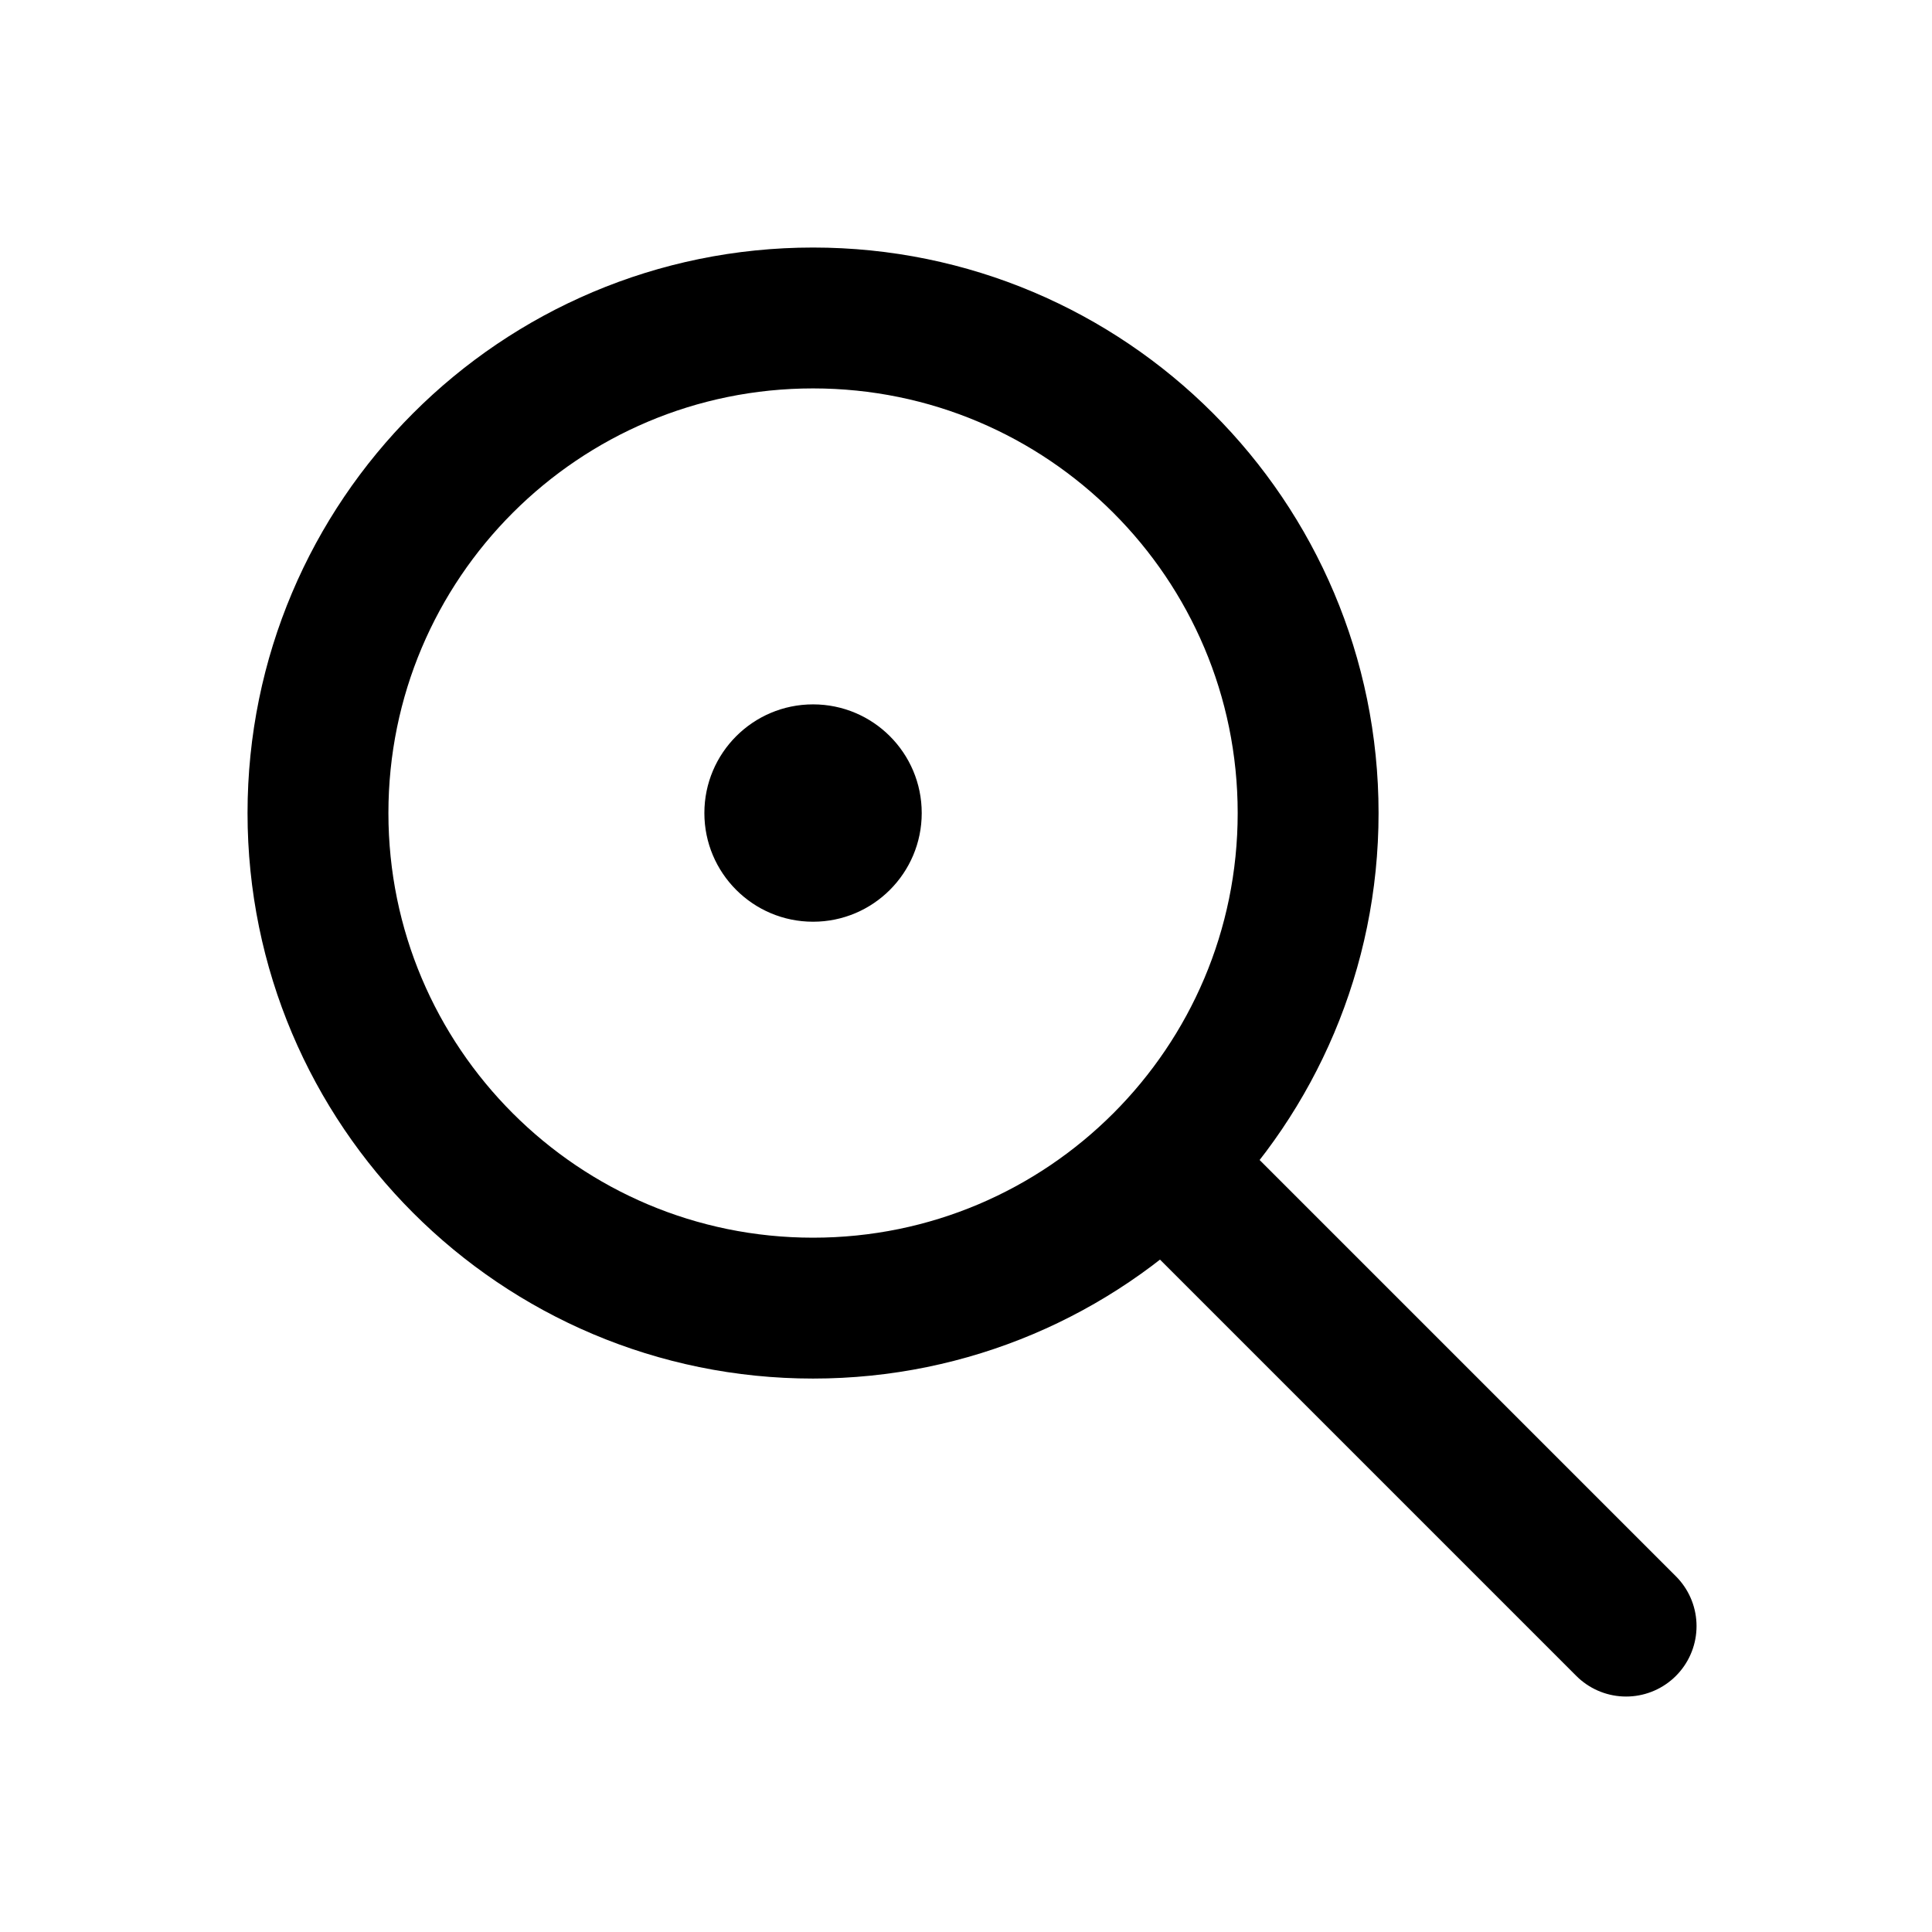
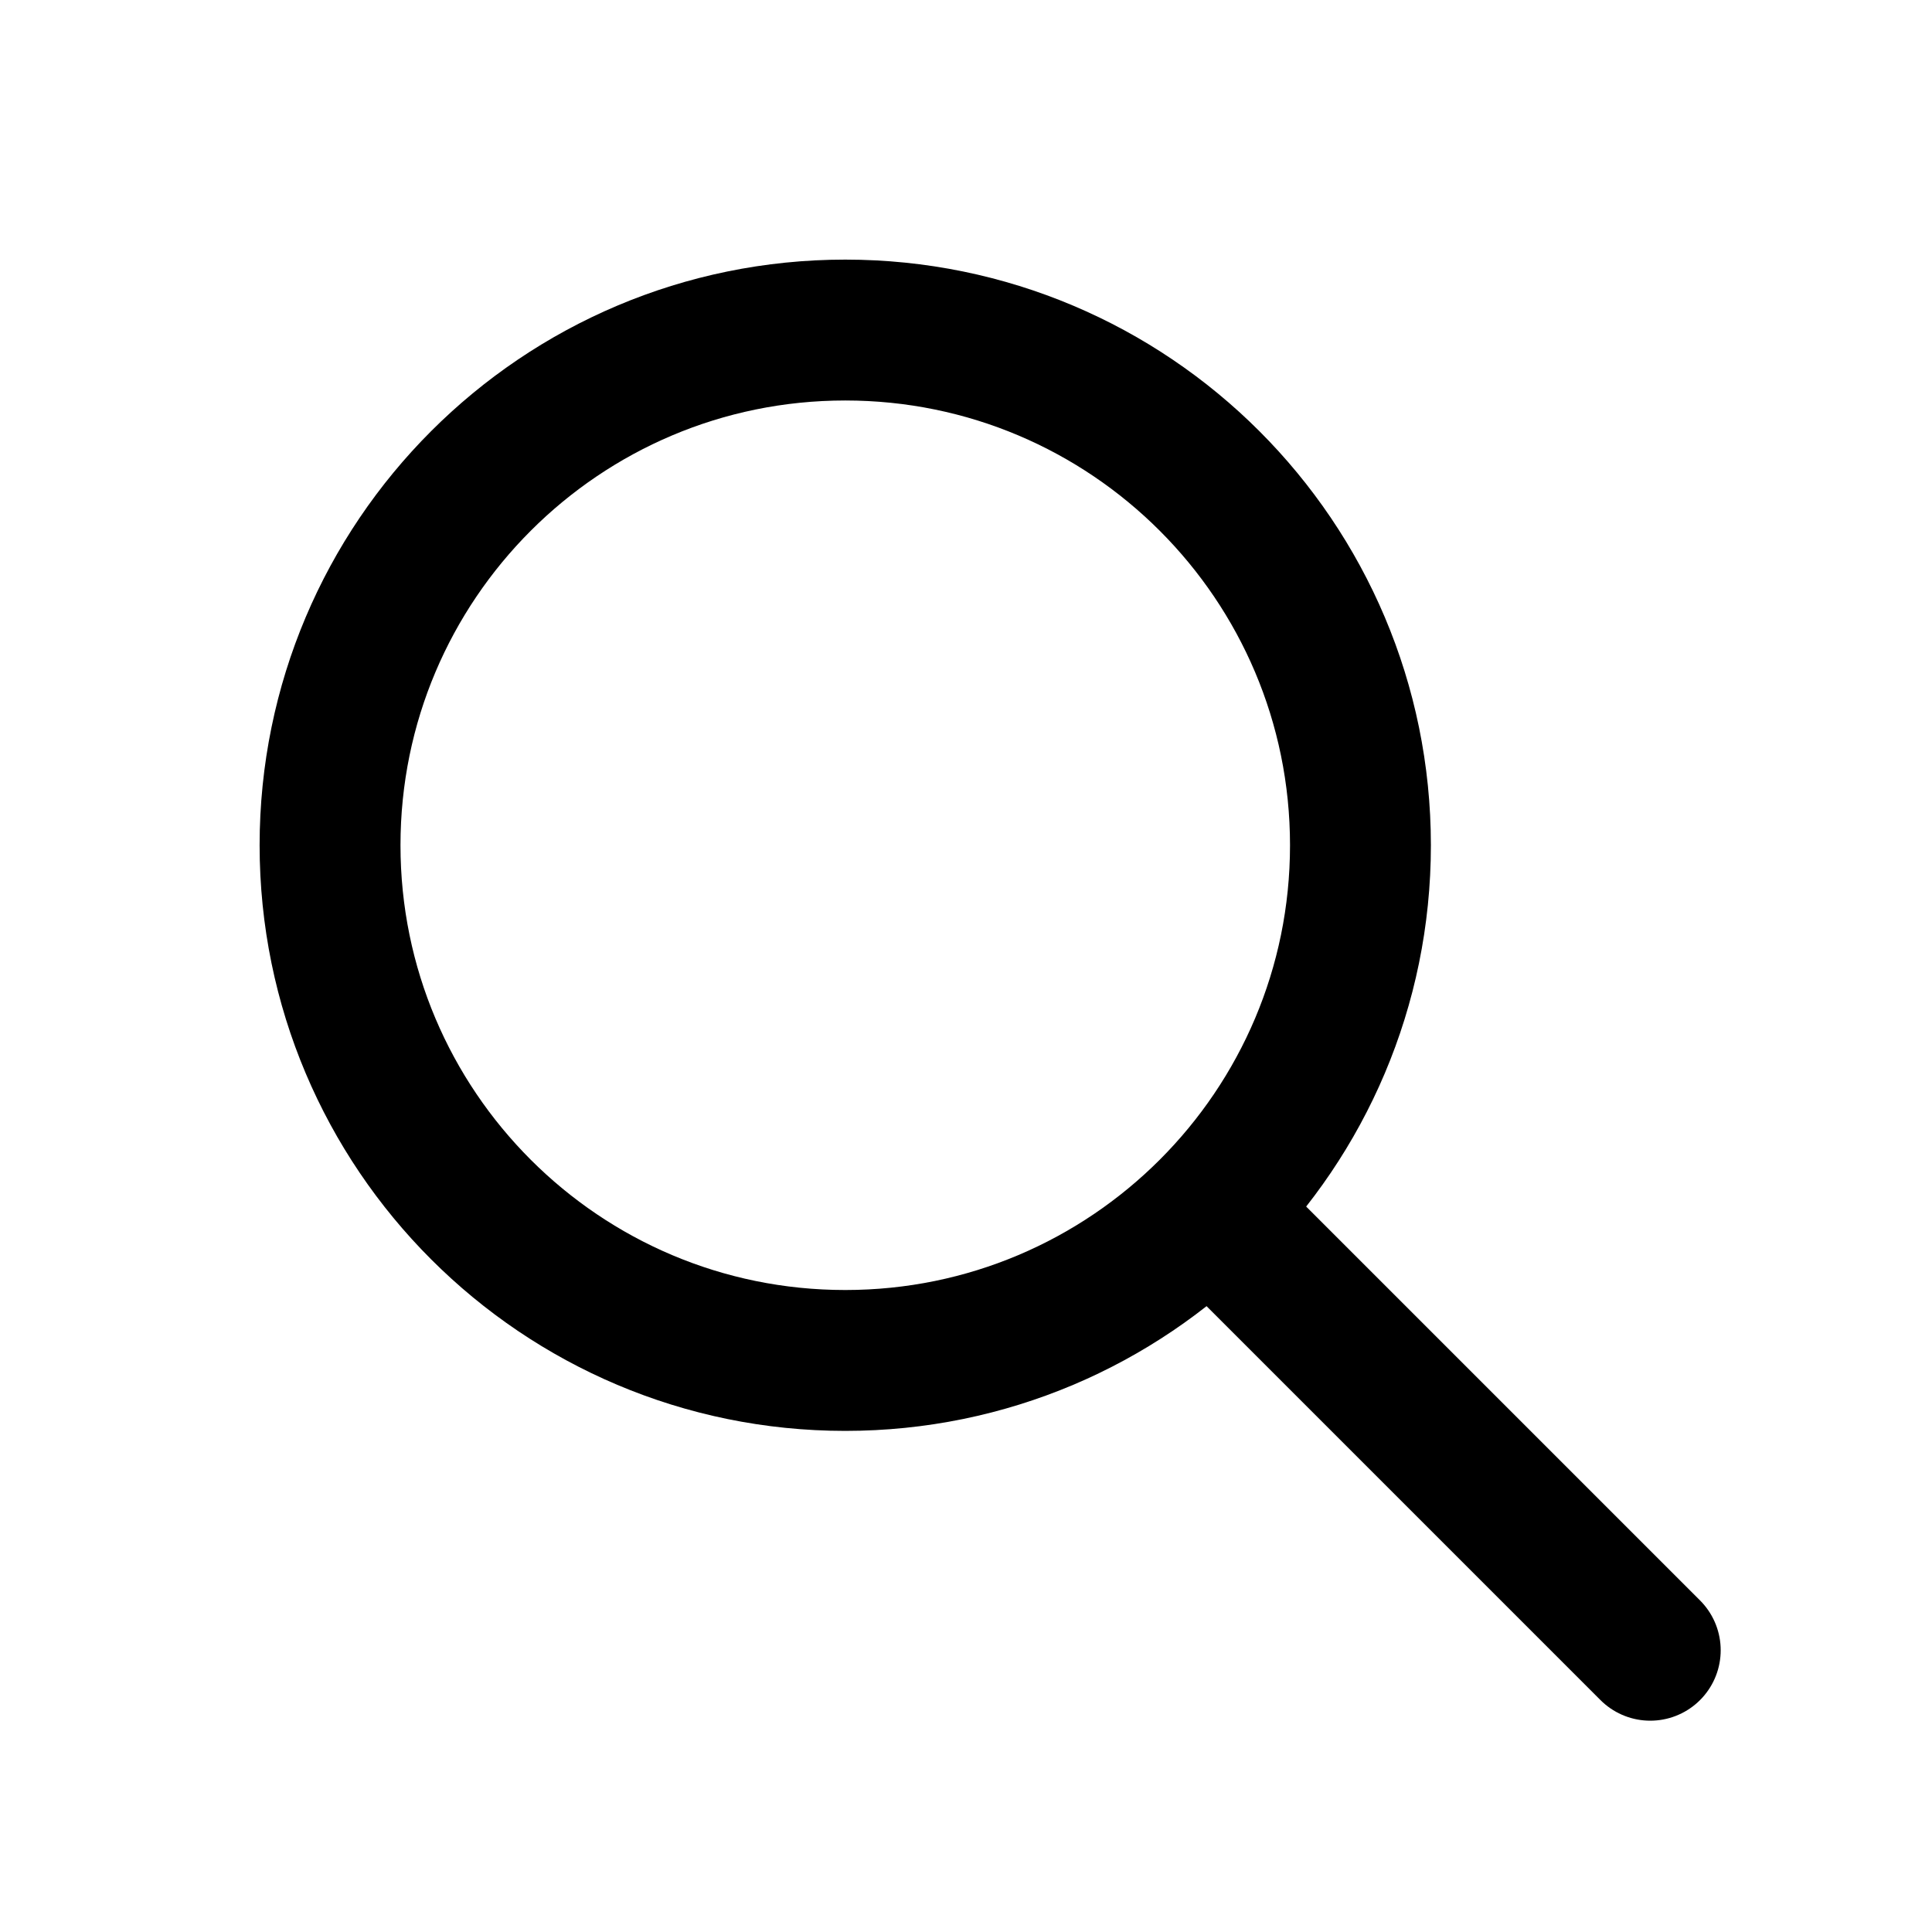
<svg xmlns="http://www.w3.org/2000/svg" viewBox="0 0 24 24" fill="none" stroke="currentColor" stroke-width="1.75" stroke-linecap="round" stroke-linejoin="round" aria-hidden="true">
-   <circle cx="10.1" cy="10.1" r="6.15" />
-   <path d="M14.7 14.7 20.2 20.2" />
-   <circle cx="10.1" cy="10.1" r="1.35" fill="currentColor" stroke="none" />
+   <circle cx="10.5" cy="10.5" r="6.4" />
+   <path d="m15.2 15.2 5.3 5.3" />
</svg>
